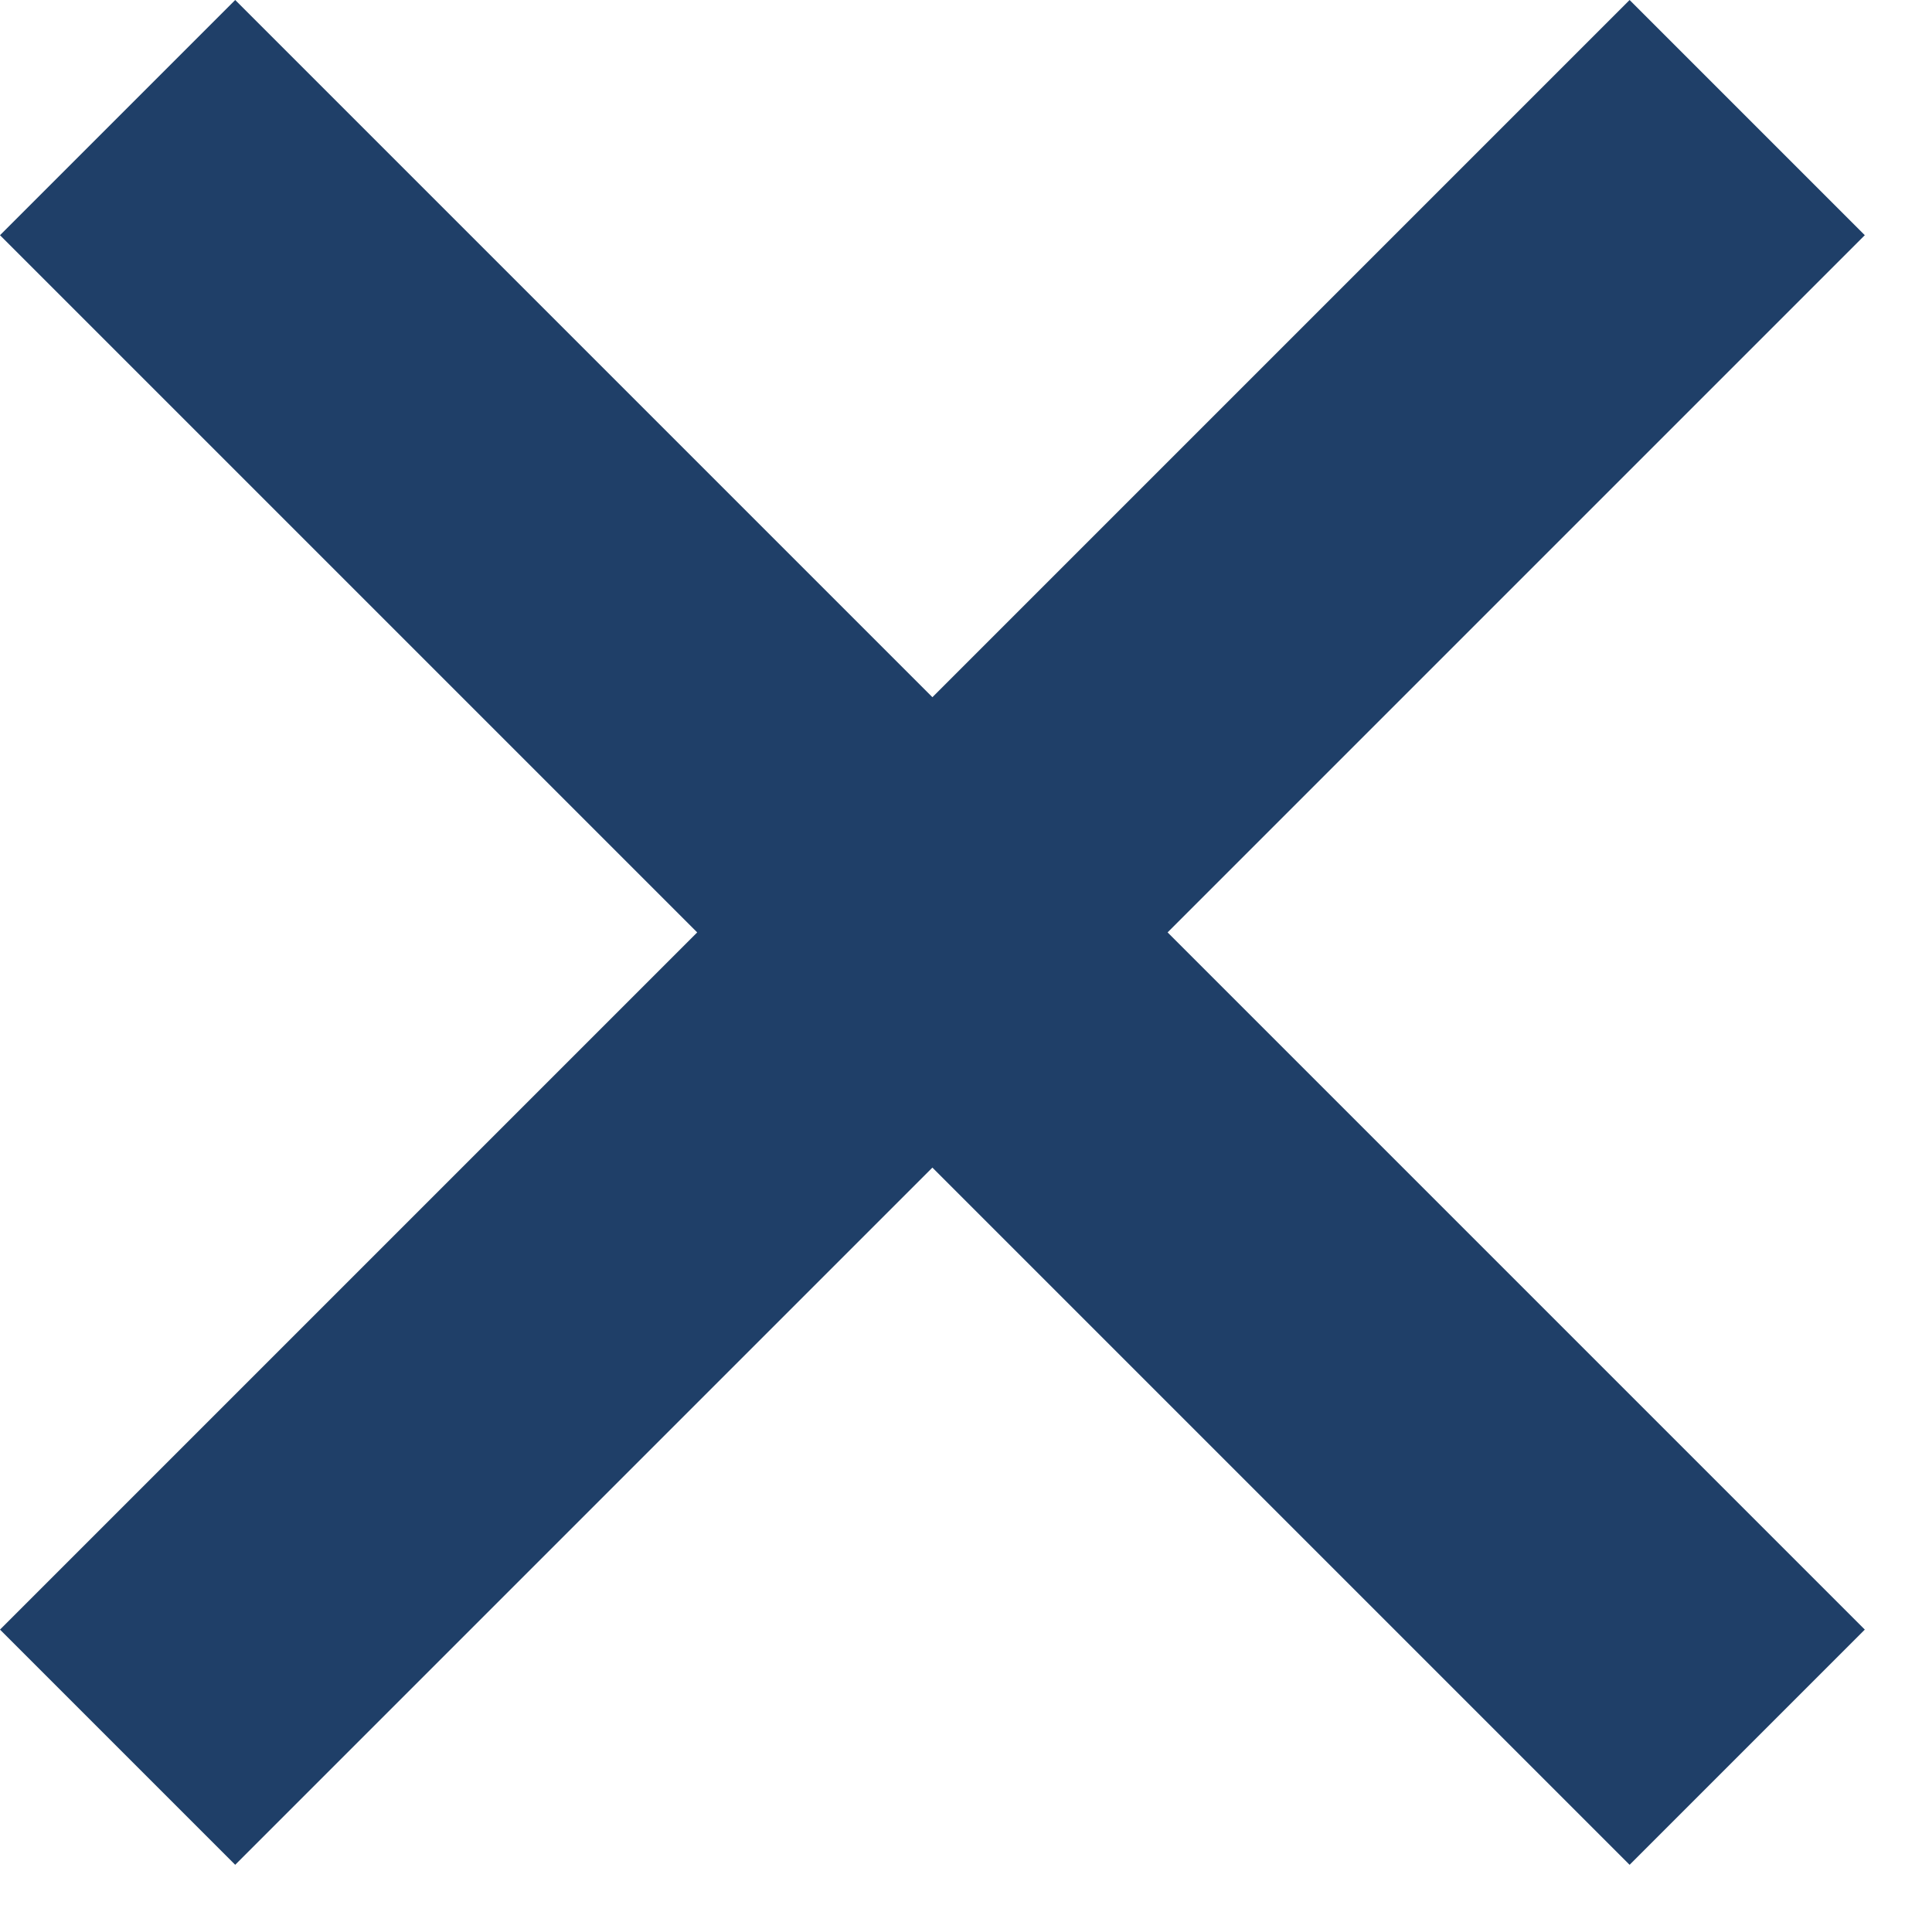
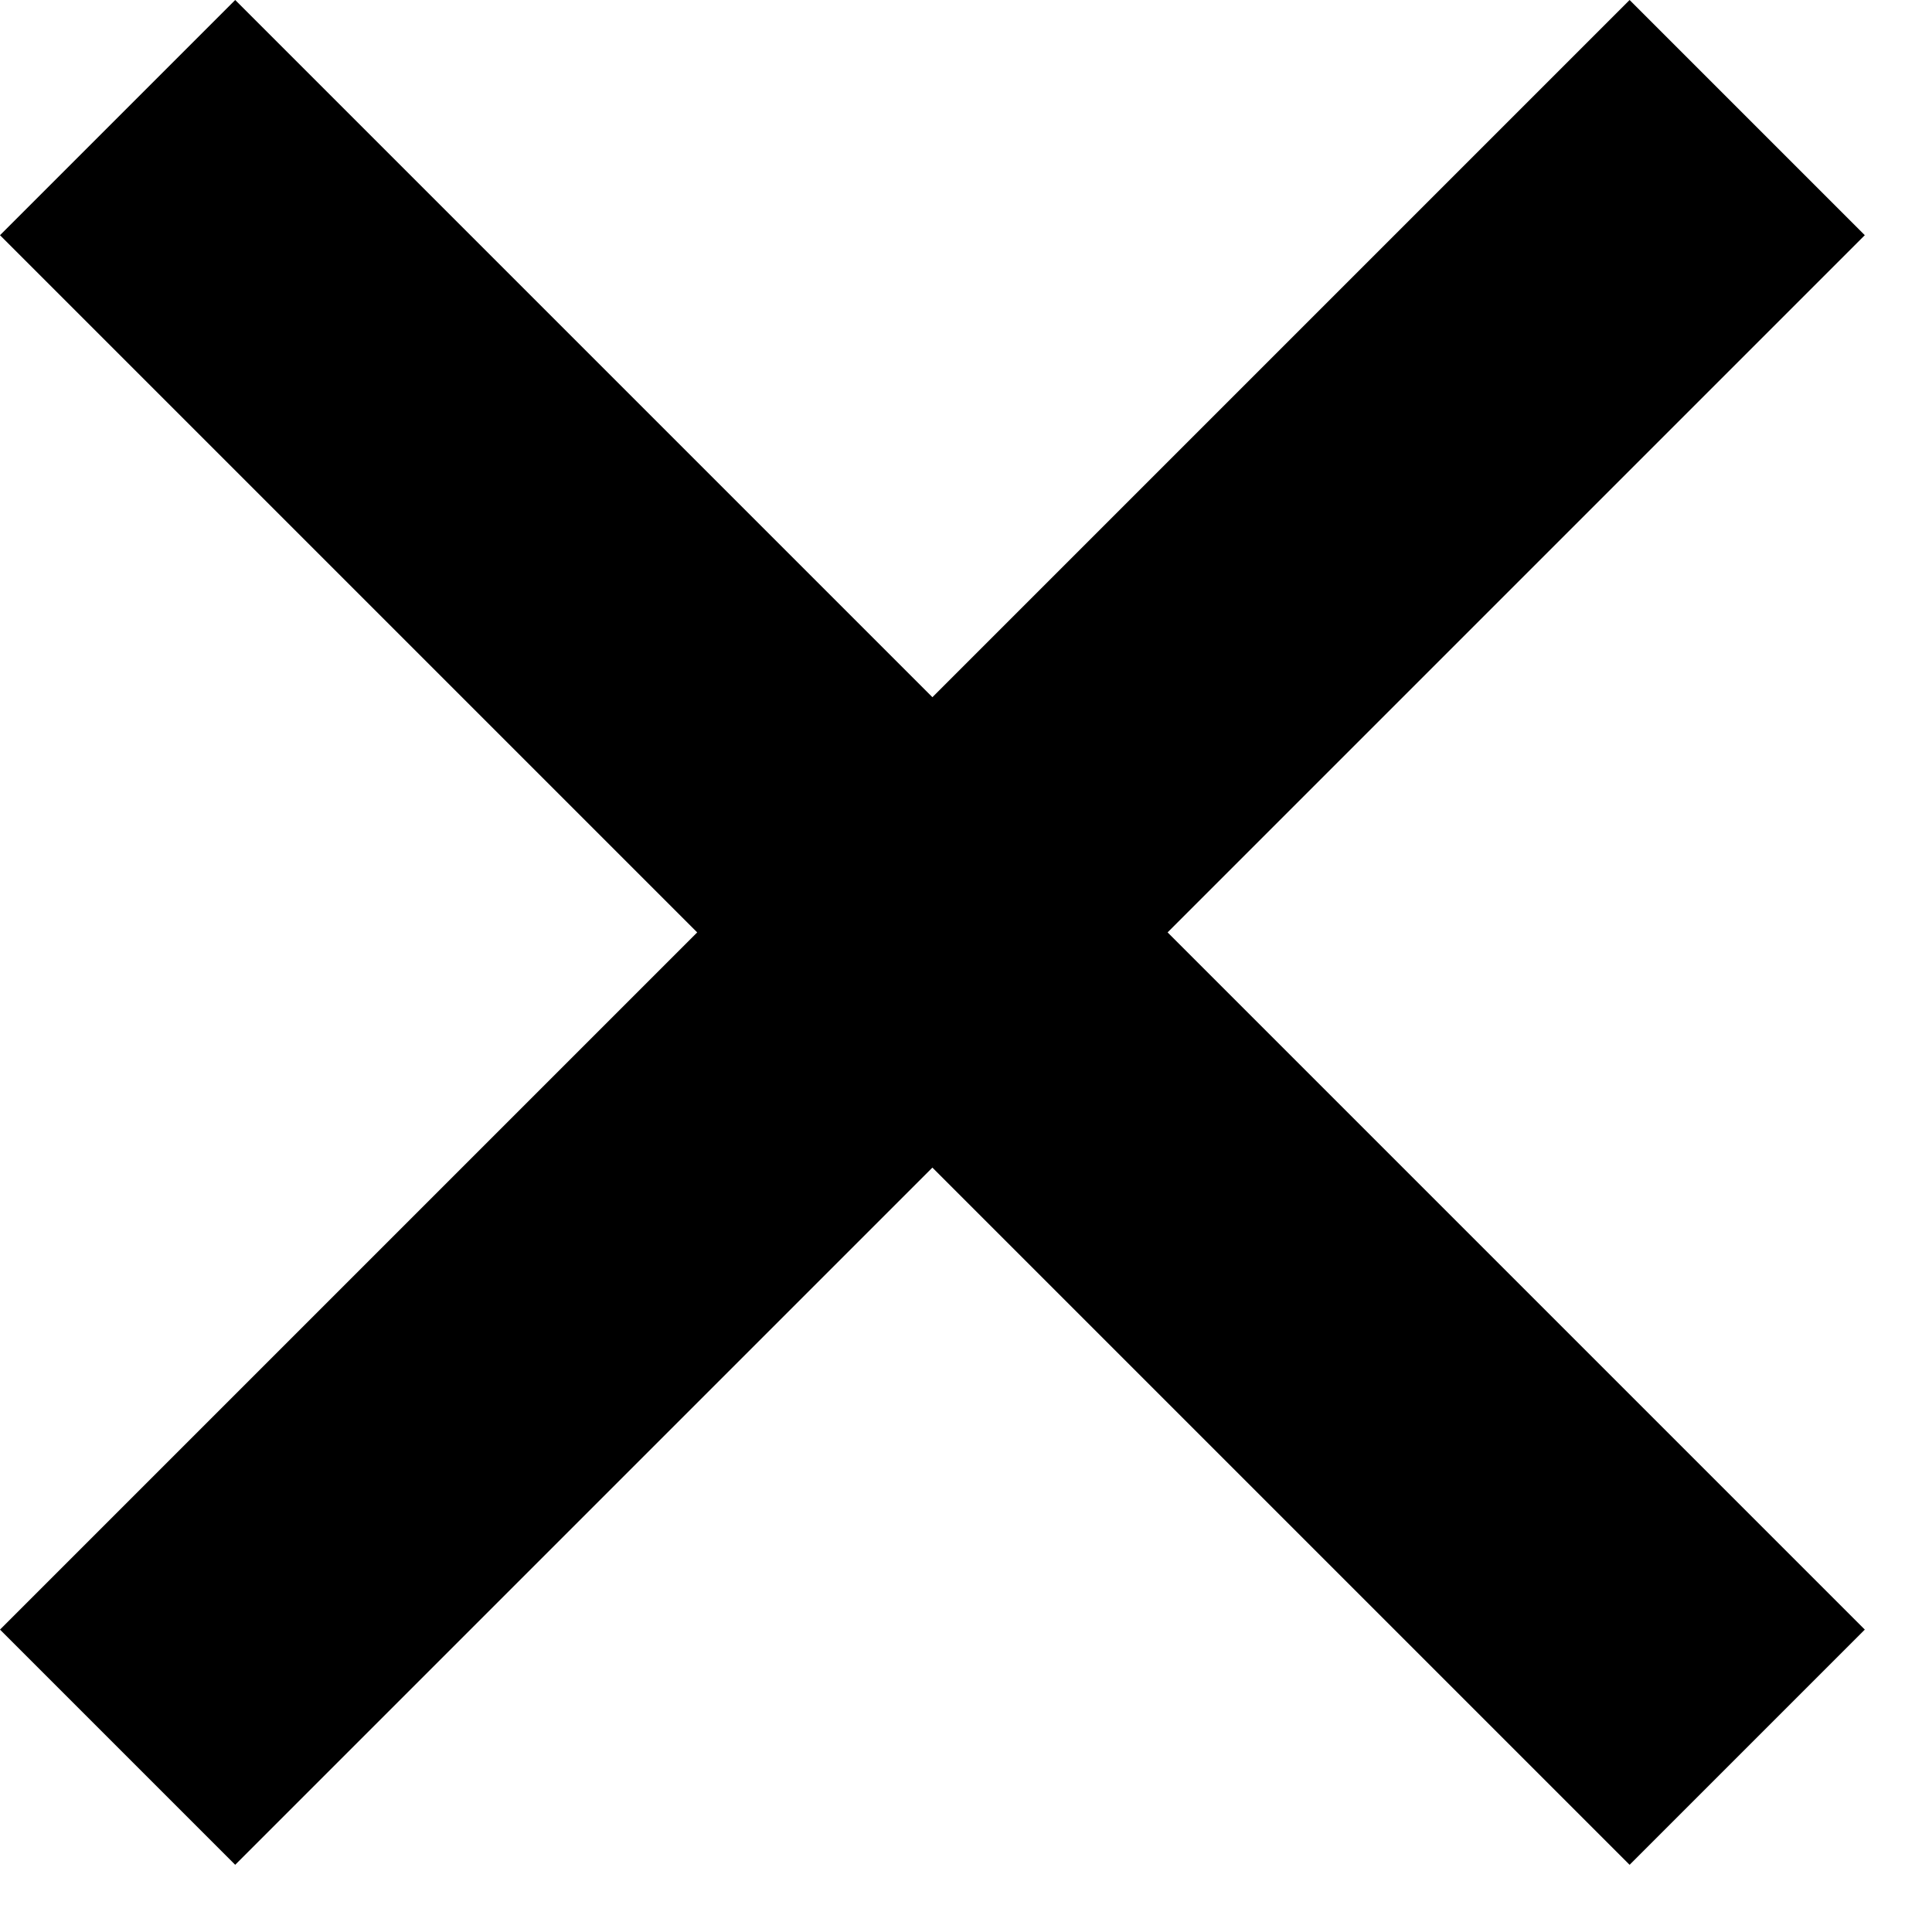
<svg xmlns="http://www.w3.org/2000/svg" width="23" height="23" fill="none" viewBox="0 0 23 23">
-   <path fill="#1f3f68" d="M22.2 2.8 19.4 0l-8.3 8.3L2.8 0 0 2.8l8.3 8.3L0 19.4l2.8 2.8 8.3-8.3 8.3 8.3 2.8-2.8-8.3-8.3 8.3-8.3Z" />
+   <path fill="currentColor" d="M22.2 2.8 19.4 0l-8.3 8.3L2.8 0 0 2.8l8.3 8.3L0 19.4l2.8 2.8 8.3-8.3 8.3 8.3 2.8-2.8-8.3-8.3 8.3-8.3Z" />
</svg>
